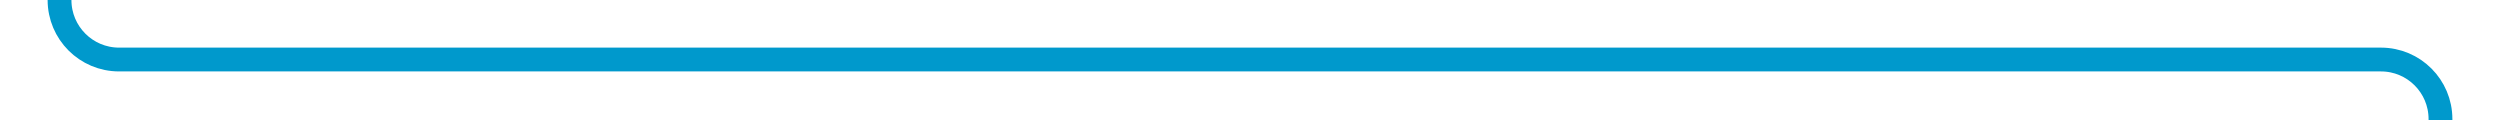
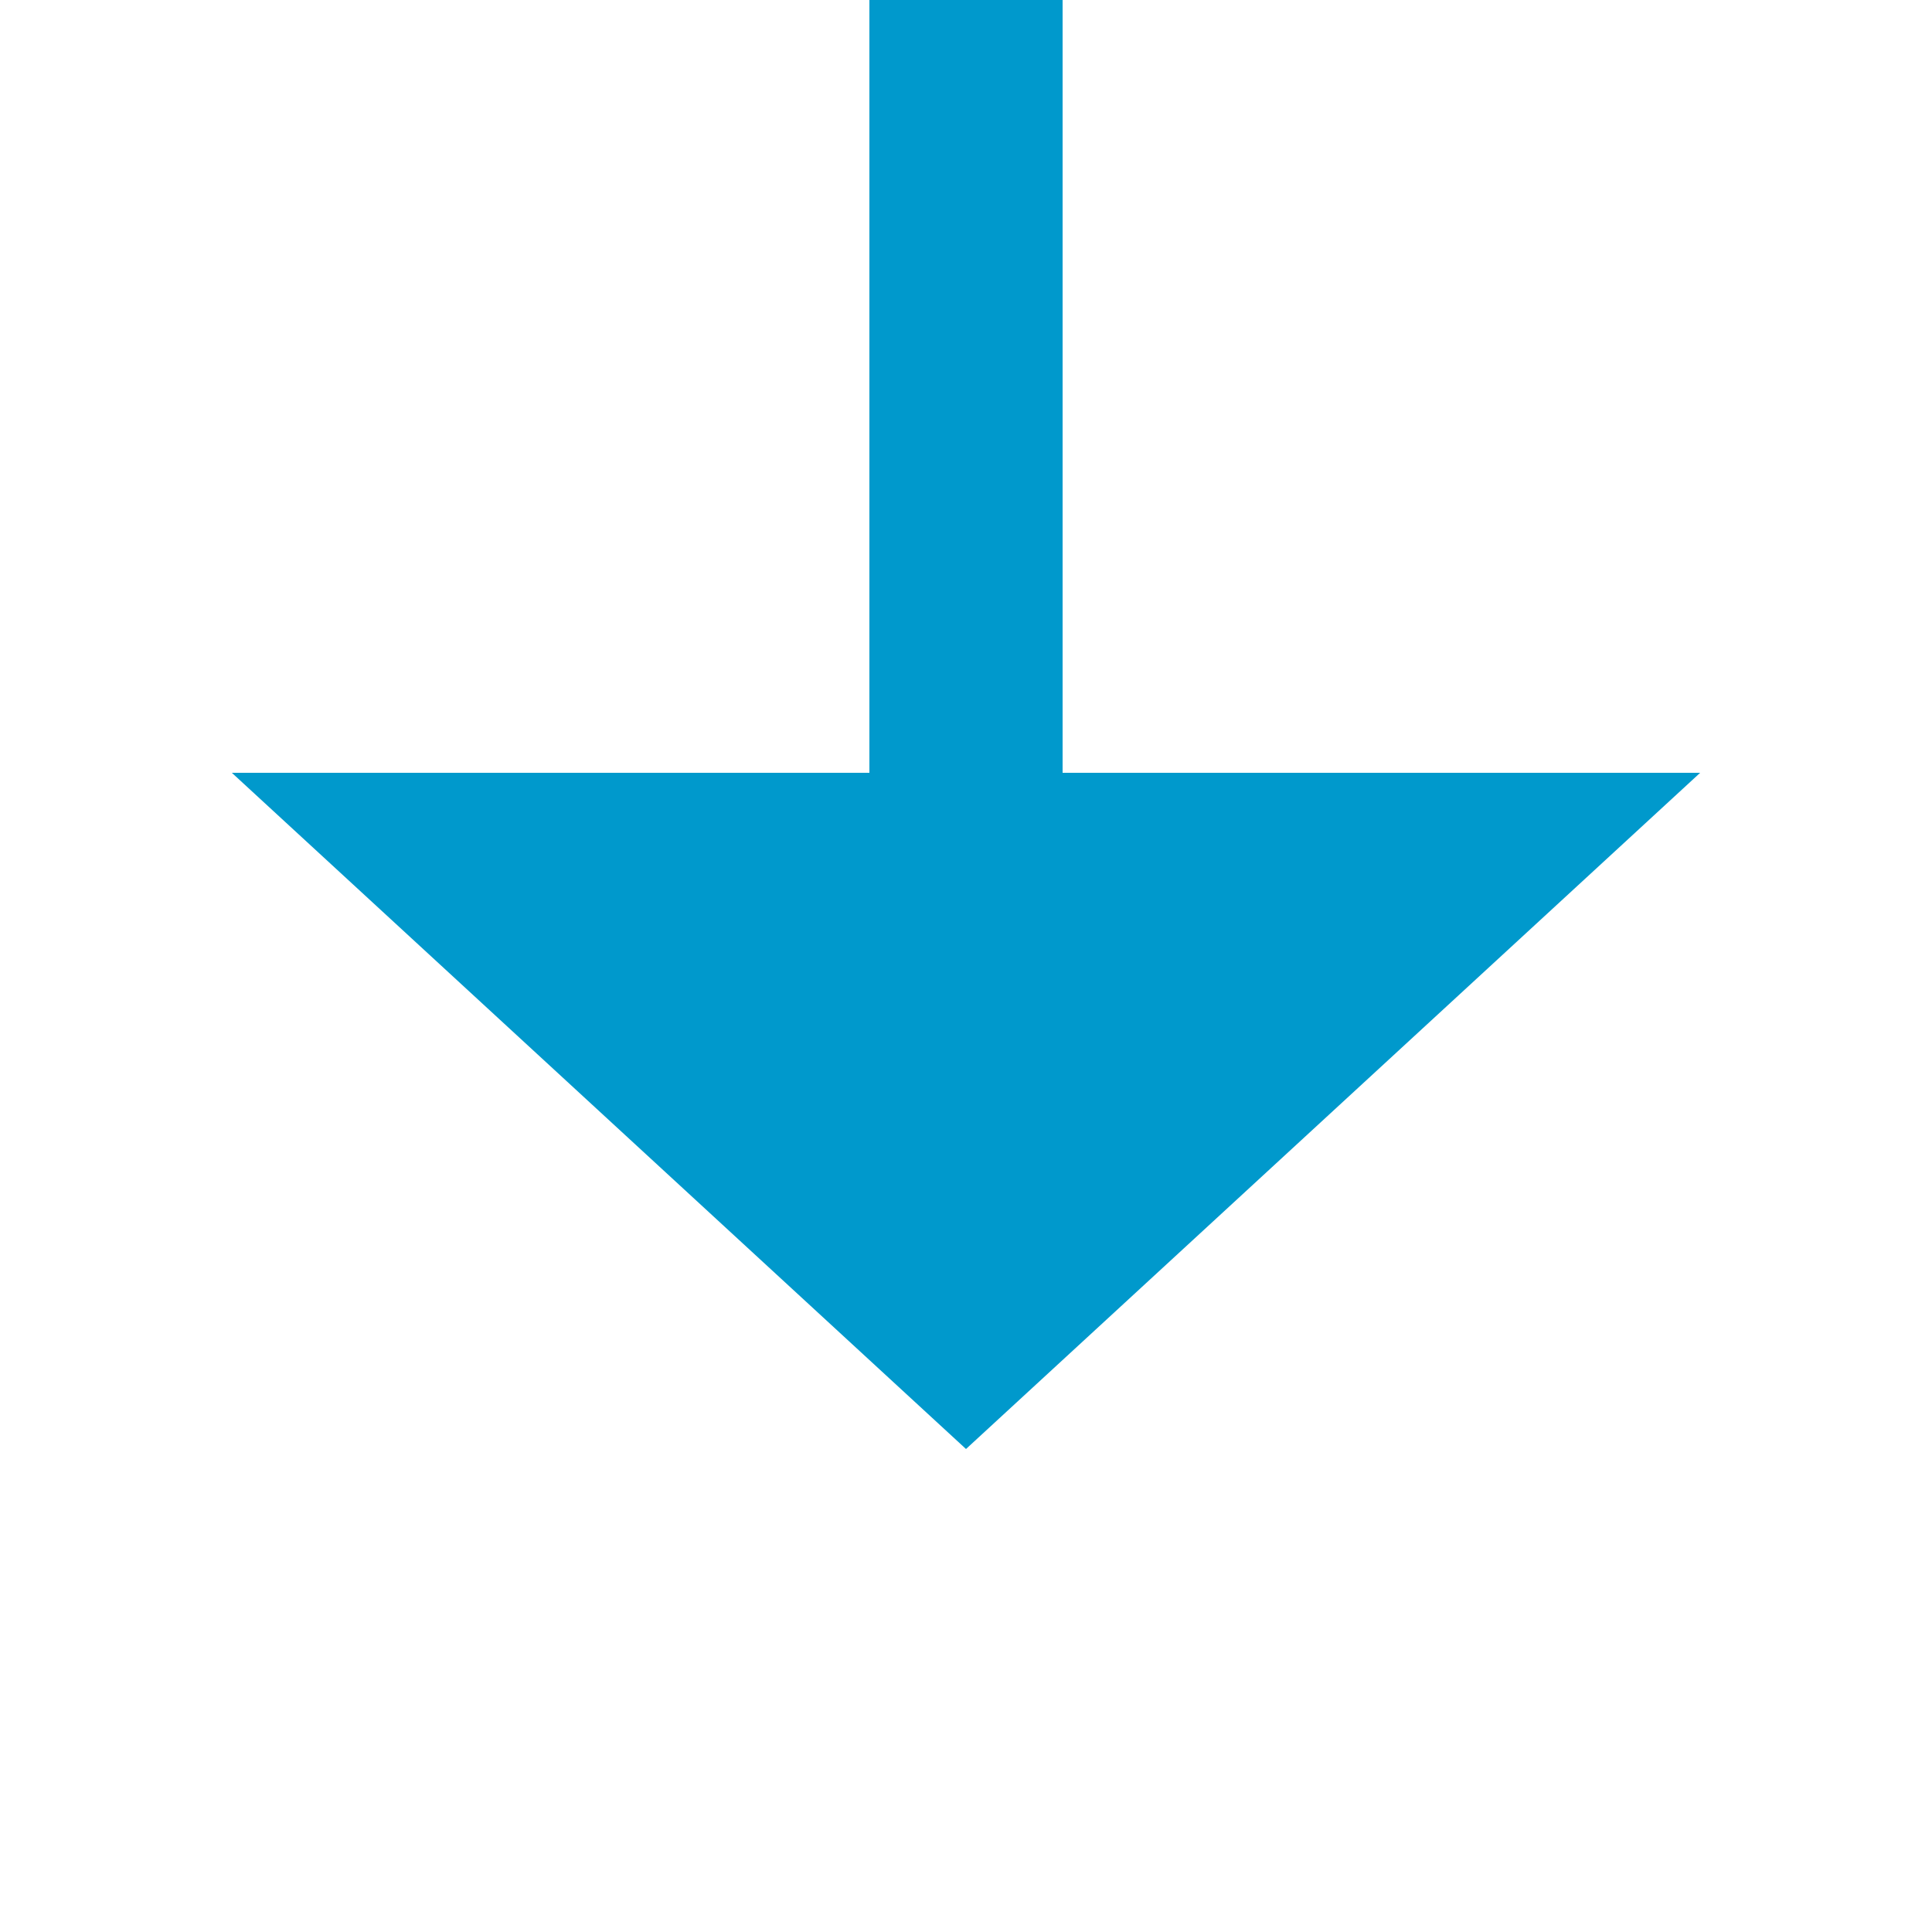
- <svg xmlns="http://www.w3.org/2000/svg" version="1.1" width="210px" height="10px" preserveAspectRatio="xMinYMid meet" viewBox="100 1446  210 8">
-   <path d="M 105 1424  L 105 1445  A 5 5 0 0 0 110 1450 L 300 1450  A 5 5 0 0 1 305 1455 L 305 1478  " stroke-width="2" stroke="#0099cc" fill="none" />
+ <svg xmlns="http://www.w3.org/2000/svg" version="1.1" width="20px" height="20px" preserveAspectRatio="xMinYMid meet" viewBox="295 1470  20 18">
+   <path d="M 305 1424  L 305 1478  " stroke-width="2" stroke="#0099cc" fill="none" />
  <path d="M 297.4 1477  L 305 1484  L 312.6 1477  L 297.4 1477  Z " fill-rule="nonzero" fill="#0099cc" stroke="none" />
</svg>
